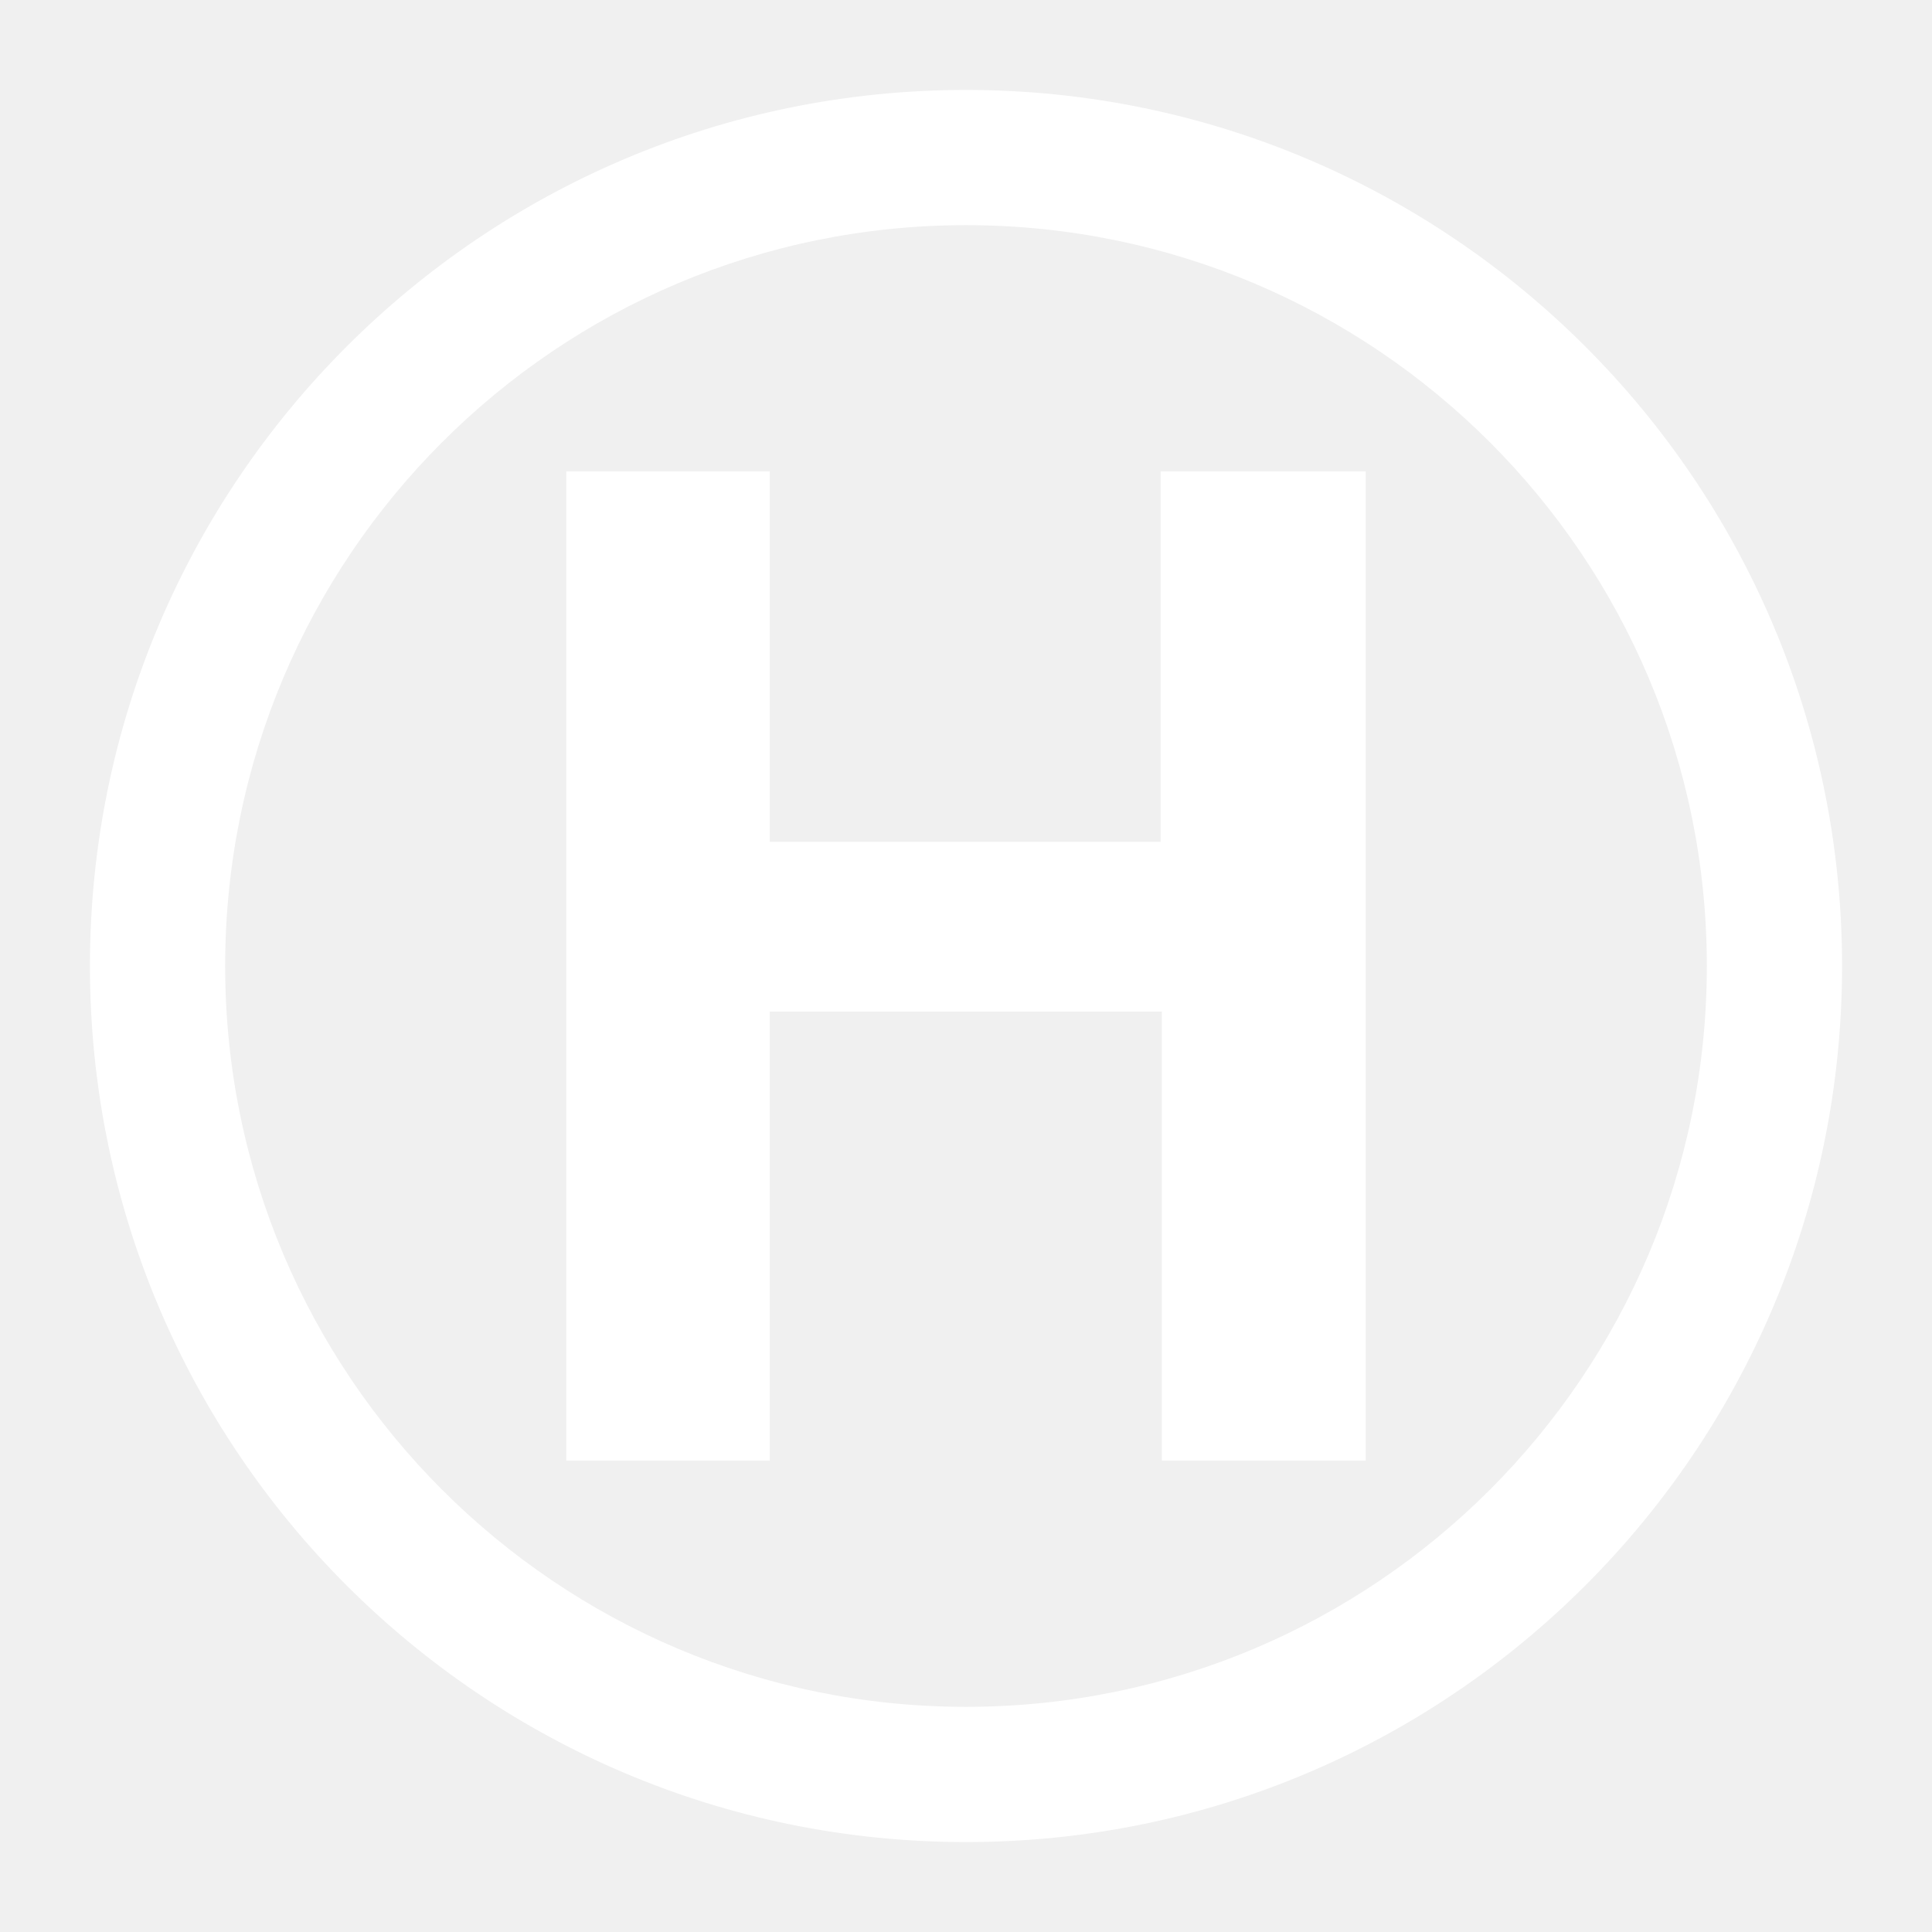
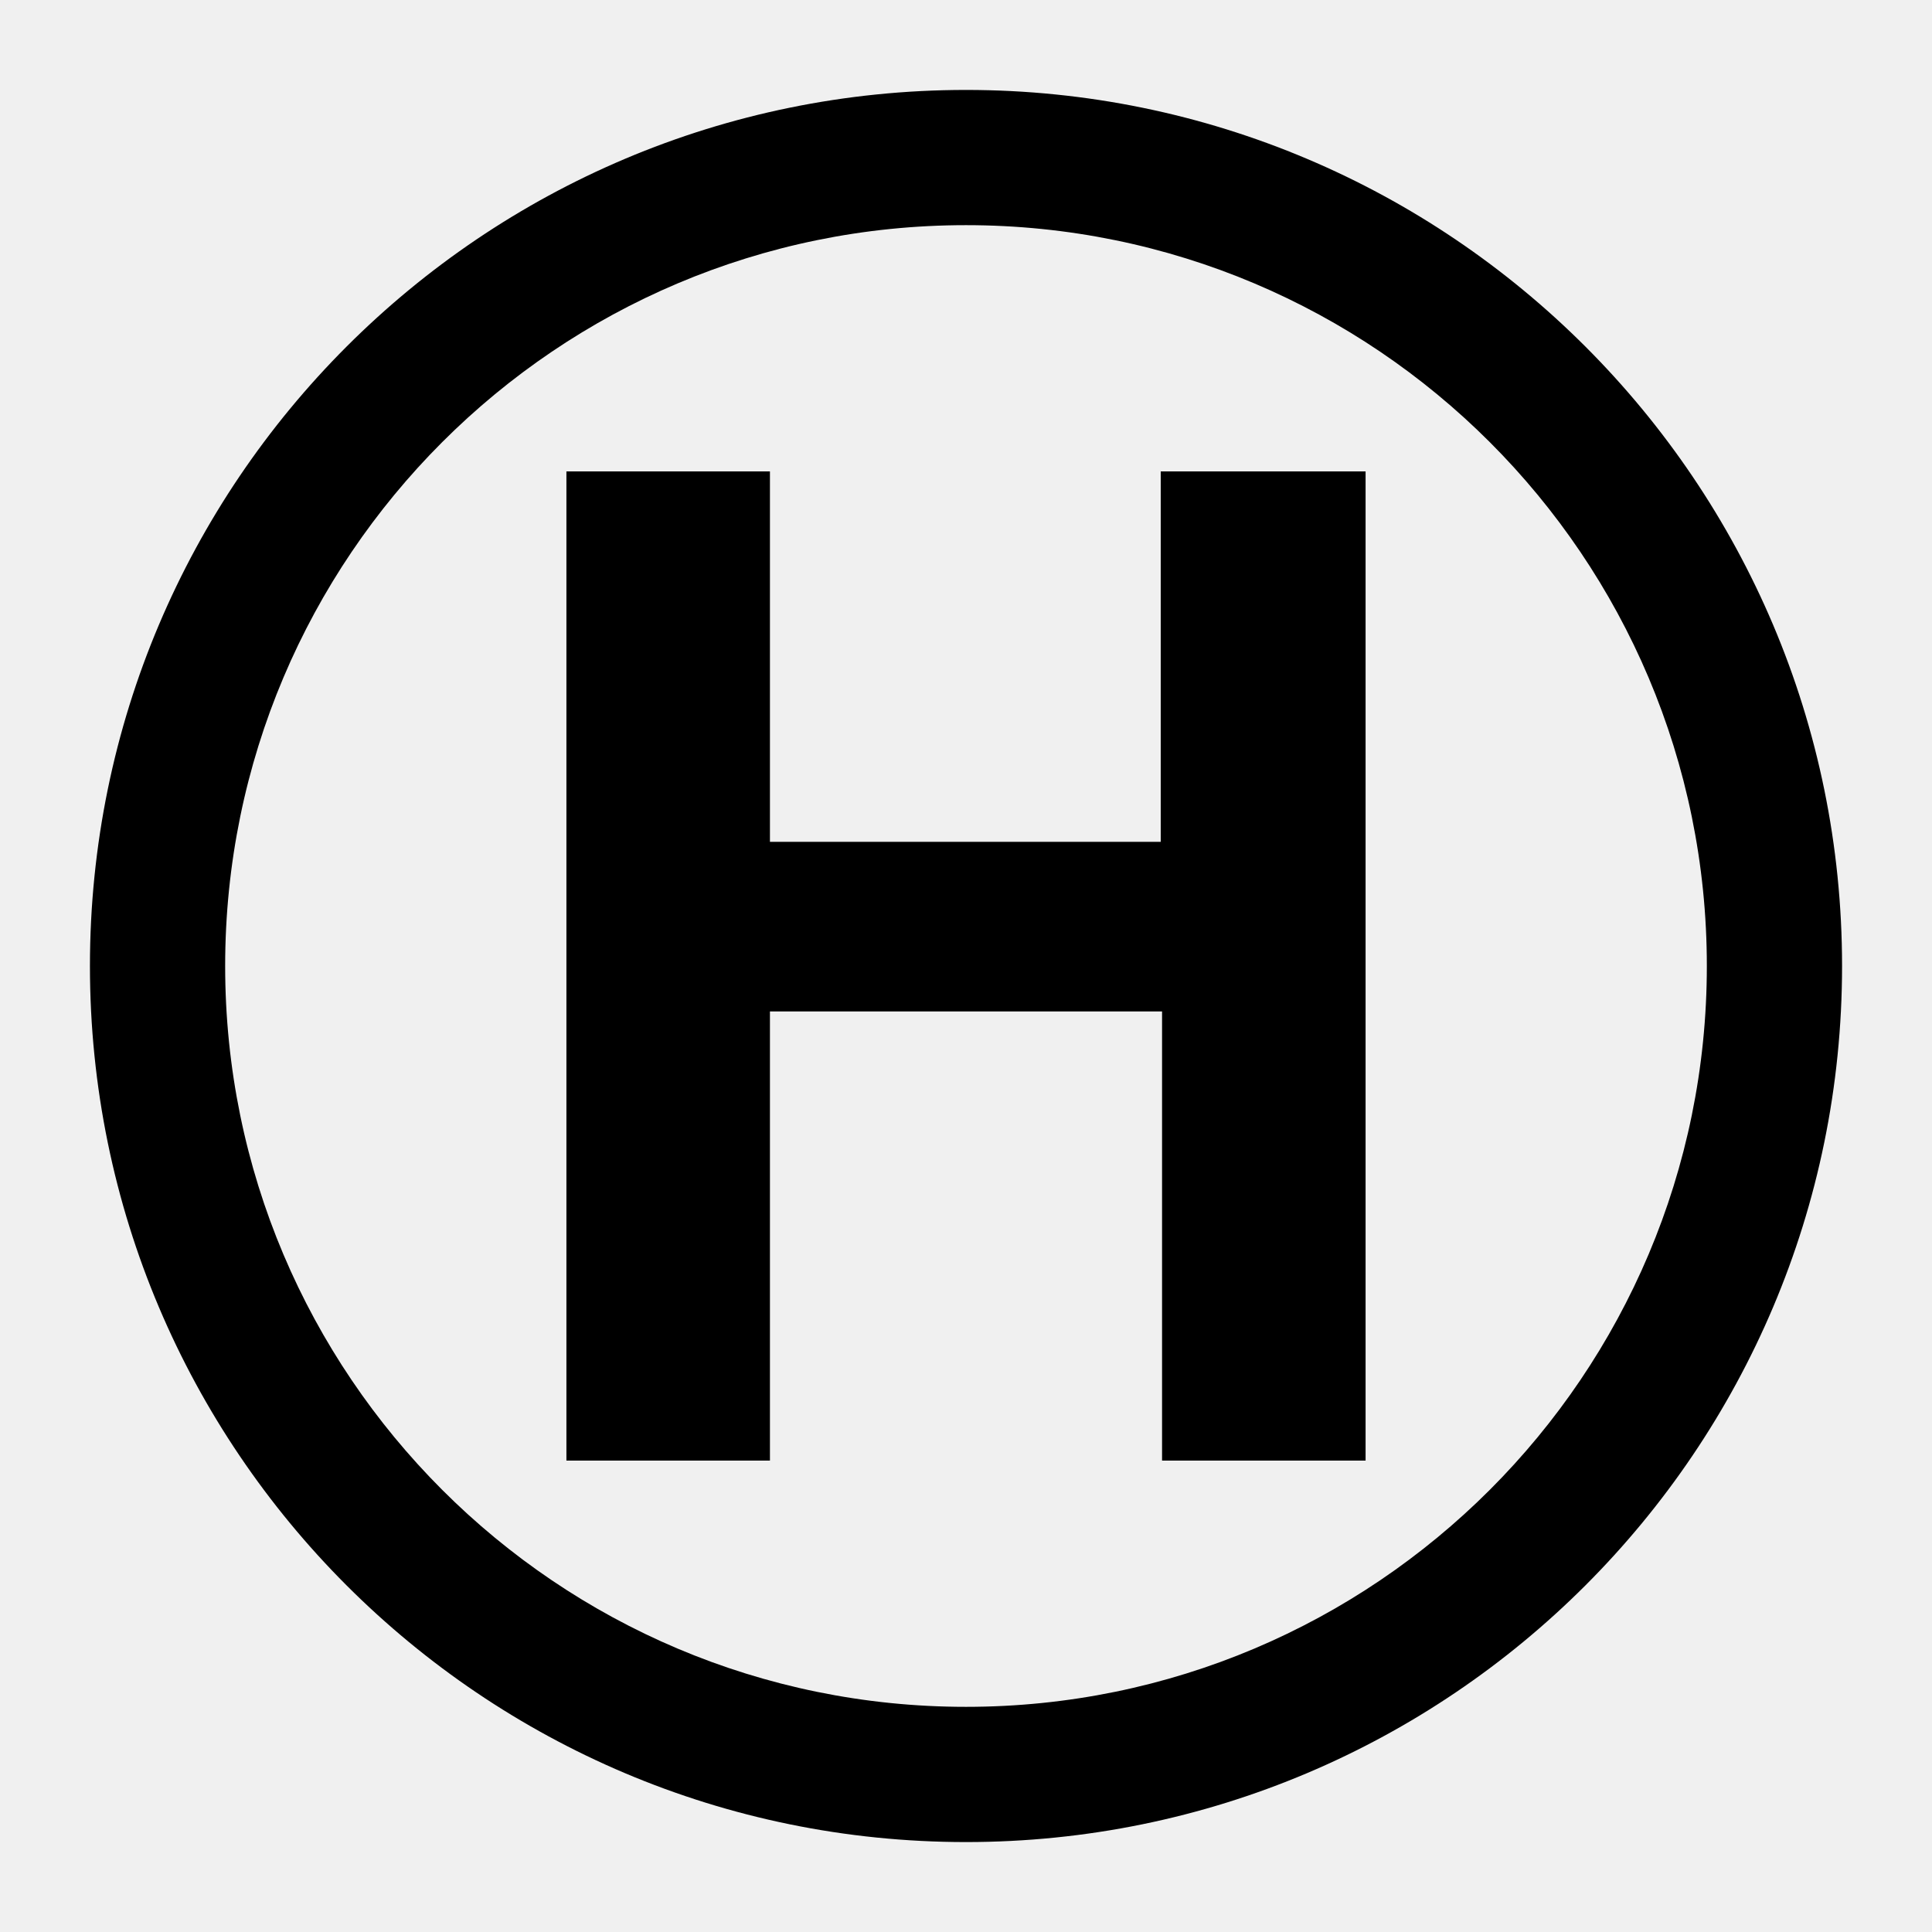
- <svg xmlns="http://www.w3.org/2000/svg" version="1.0" x="0px" y="0px" width="96px" height="96px" viewBox="0 0 96 96" enable-background="new 0 0 96 96" xml:space="preserve" id="svg2">
+ <svg xmlns="http://www.w3.org/2000/svg" id="svg2" xml:space="preserve" enable-background="new 0 0 96 96" viewBox="0 0 96 96" height="96px" width="96px" y="0px" x="0px" version="1.0">
  <defs id="defs13" />
-   <text xml:space="preserve" style="font-size:101.135px;font-style:normal;font-variant:normal;font-weight:normal;font-stretch:normal;line-height:125%;letter-spacing:0px;word-spacing:0px;opacity:1;fill:#ffffff;fill-opacity:1;stroke:none;font-family:FreeSans;-inkscape-font-specification:FreeSans" x="22.75" y="72.576" id="text2997">
-     <tspan id="tspan2999" x="22.75" y="72.576" style="font-size:67.424px;font-weight:600;fill:#ffffff;fill-opacity:1;-inkscape-font-specification:FreeSans Semi-Bold">H</tspan>
-   </text>
-   <path style="opacity:1;fill:#ffffff;fill-opacity:1;fill-rule:nonzero;stroke:none" d="M 48 4.469 C 23.966 4.469 4.469 23.966 4.469 48 C 4.469 72.034 23.966 91.531 48 91.531 C 72.034 91.531 91.531 72.034 91.531 48 C 91.531 23.966 72.034 4.469 48 4.469 z M 48 11.188 C 68.327 11.188 84.812 27.673 84.812 48 C 84.812 68.327 68.327 84.812 48 84.812 C 27.673 84.812 11.188 68.327 11.188 48 C 11.188 27.673 27.673 11.188 48 11.188 z " id="path2983" />
+   <path id="path4136" d="M 48 4.469 C 23.966 4.469 4.469 23.966 4.469 48 C 4.469 72.034 23.966 91.531 48 91.531 C 72.034 91.531 91.531 72.034 91.531 48 C 91.531 23.966 72.034 4.469 48 4.469 z M 48 11.188 C 68.327 11.188 84.812 27.673 84.812 48 C 84.812 68.327 68.327 84.812 48 84.812 C 27.673 84.812 11.188 68.327 11.188 48 C 11.188 27.673 27.673 11.188 48 11.188 z M 28.145 23.424 L 28.145 72.576 L 38.258 72.576 L 38.258 50.258 L 57.742 50.258 L 57.742 72.576 L 67.855 72.576 L 67.855 23.424 L 57.676 23.424 L 57.676 41.83 L 38.258 41.83 L 38.258 23.424 L 28.145 23.424 z " style="font-style:normal;font-variant:normal;font-weight:600;font-stretch:normal;font-size:67.424px;line-height:125%;font-family:FreeSans;-inkscape-font-specification:'FreeSans Semi-Bold';letter-spacing:0px;word-spacing:0px;fill:#000000;fill-opacity:1;stroke:none" />
</svg>
